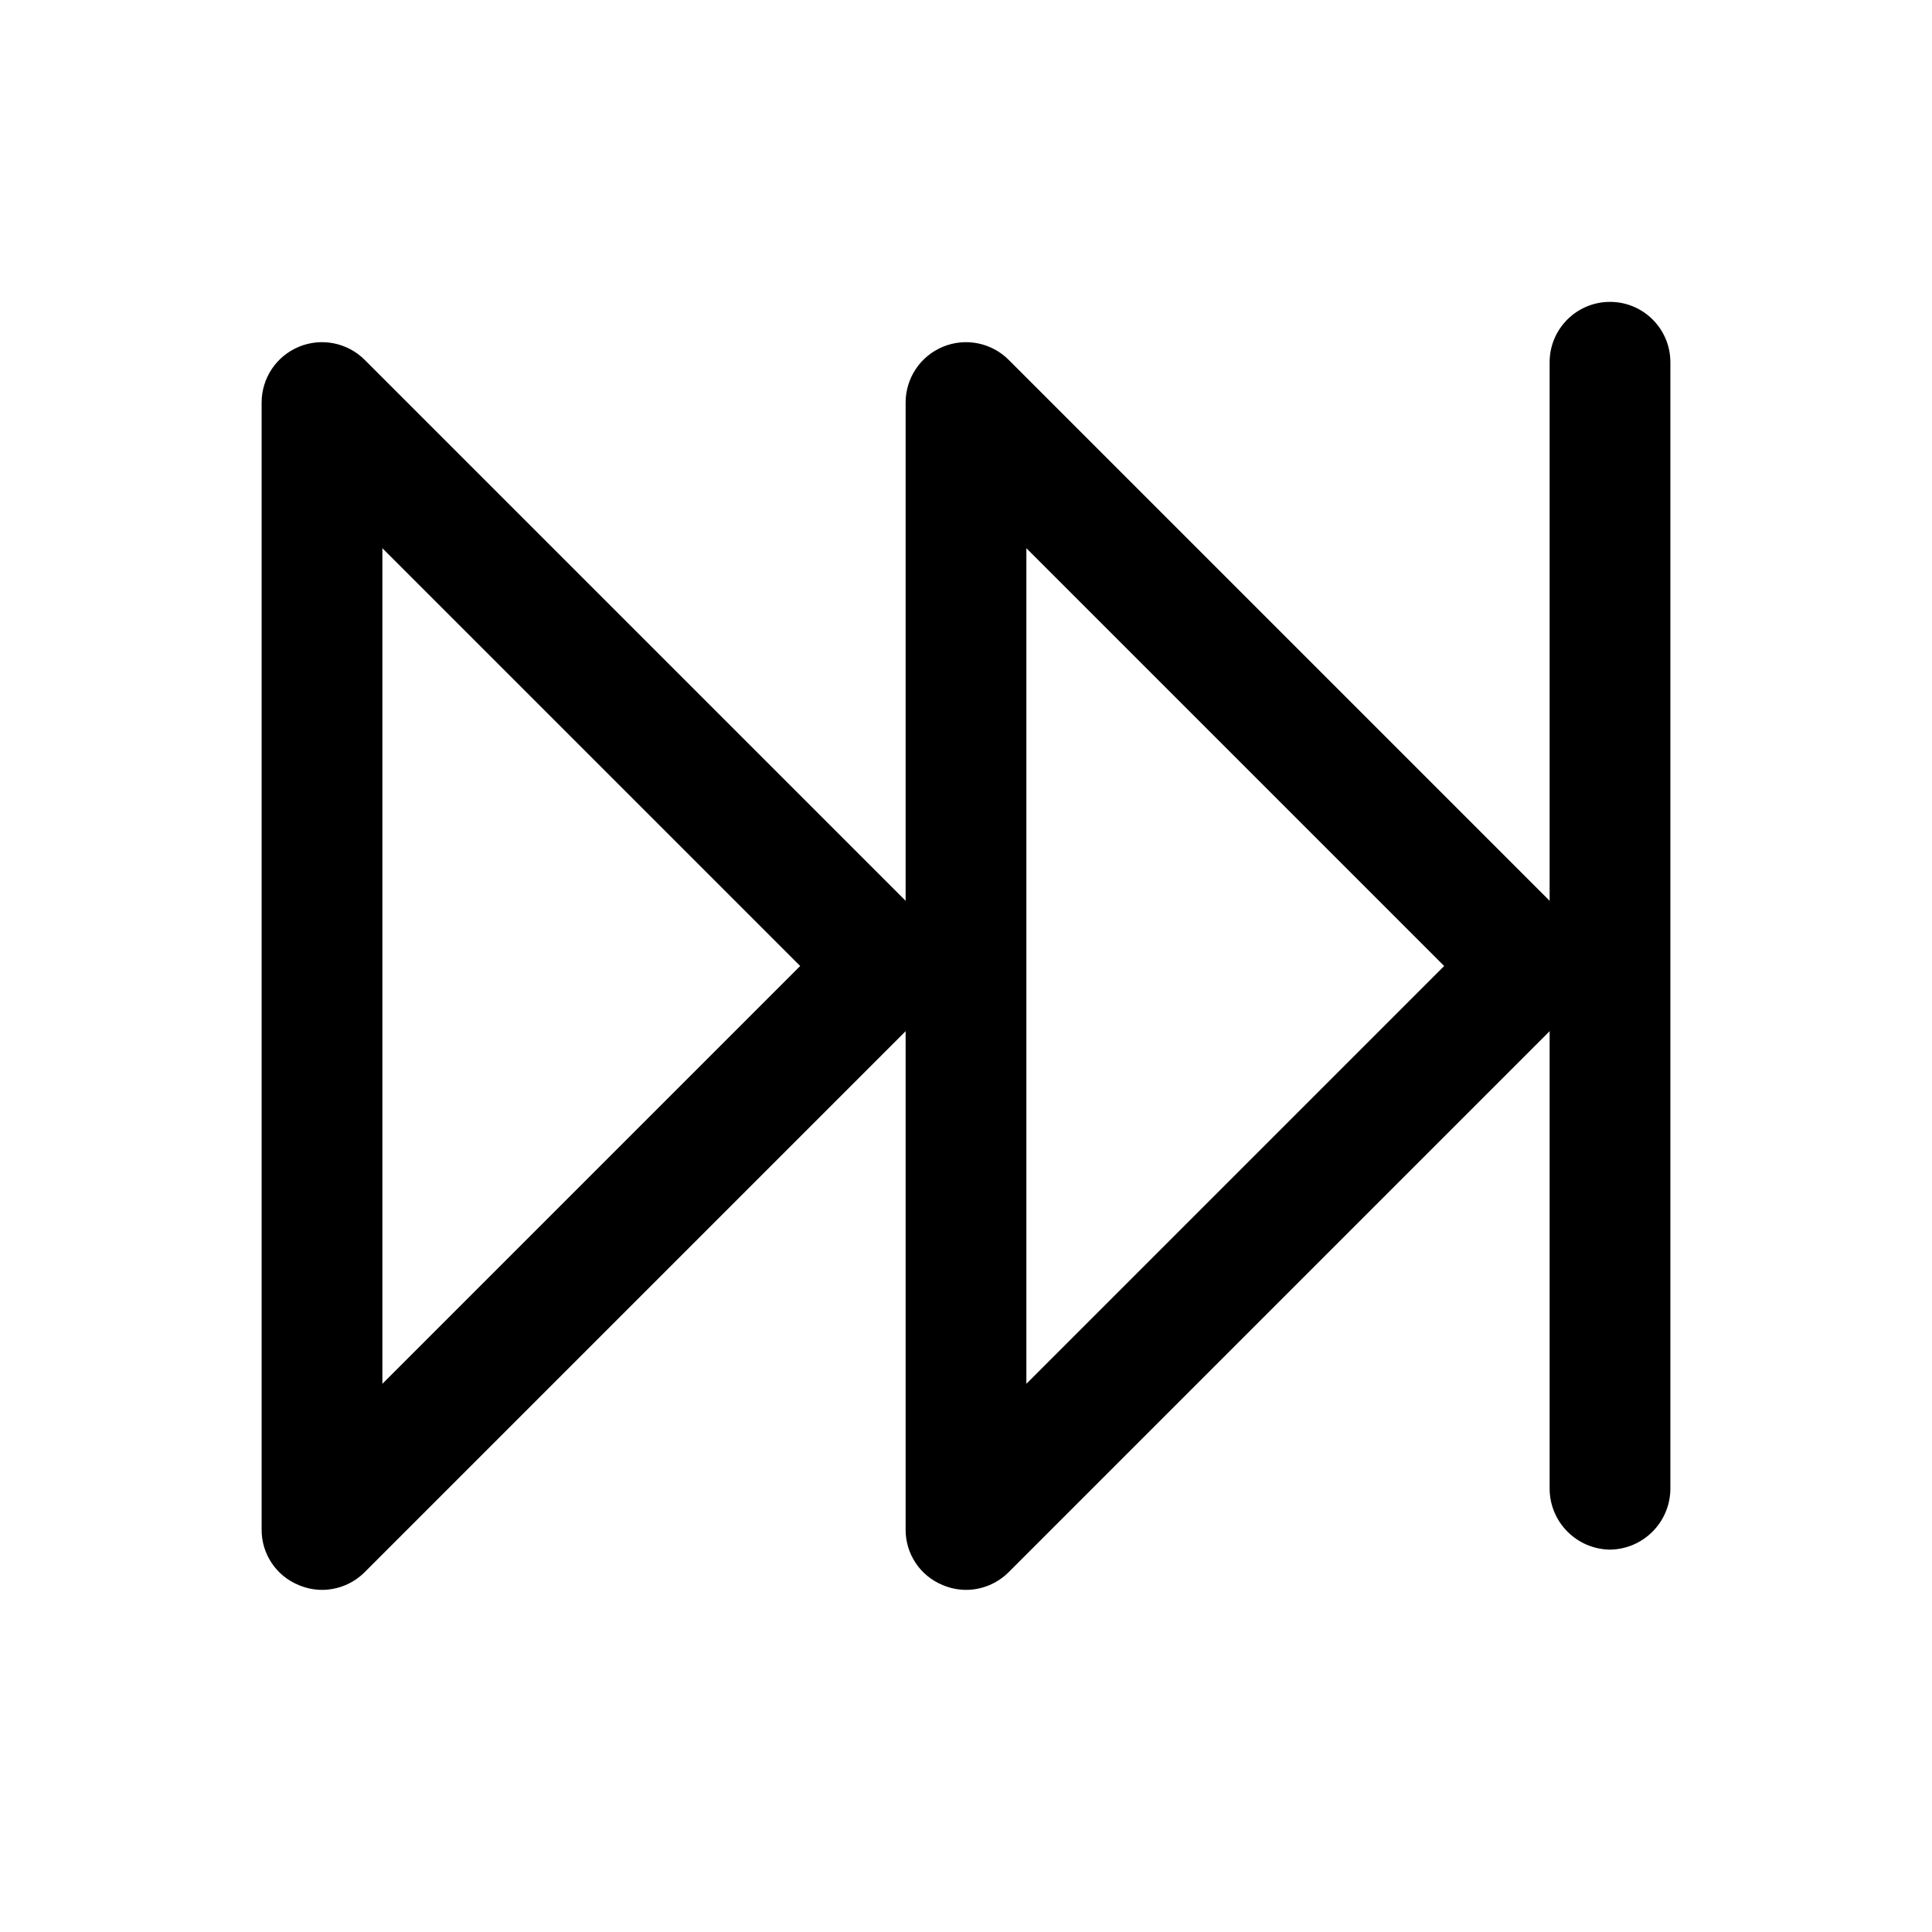
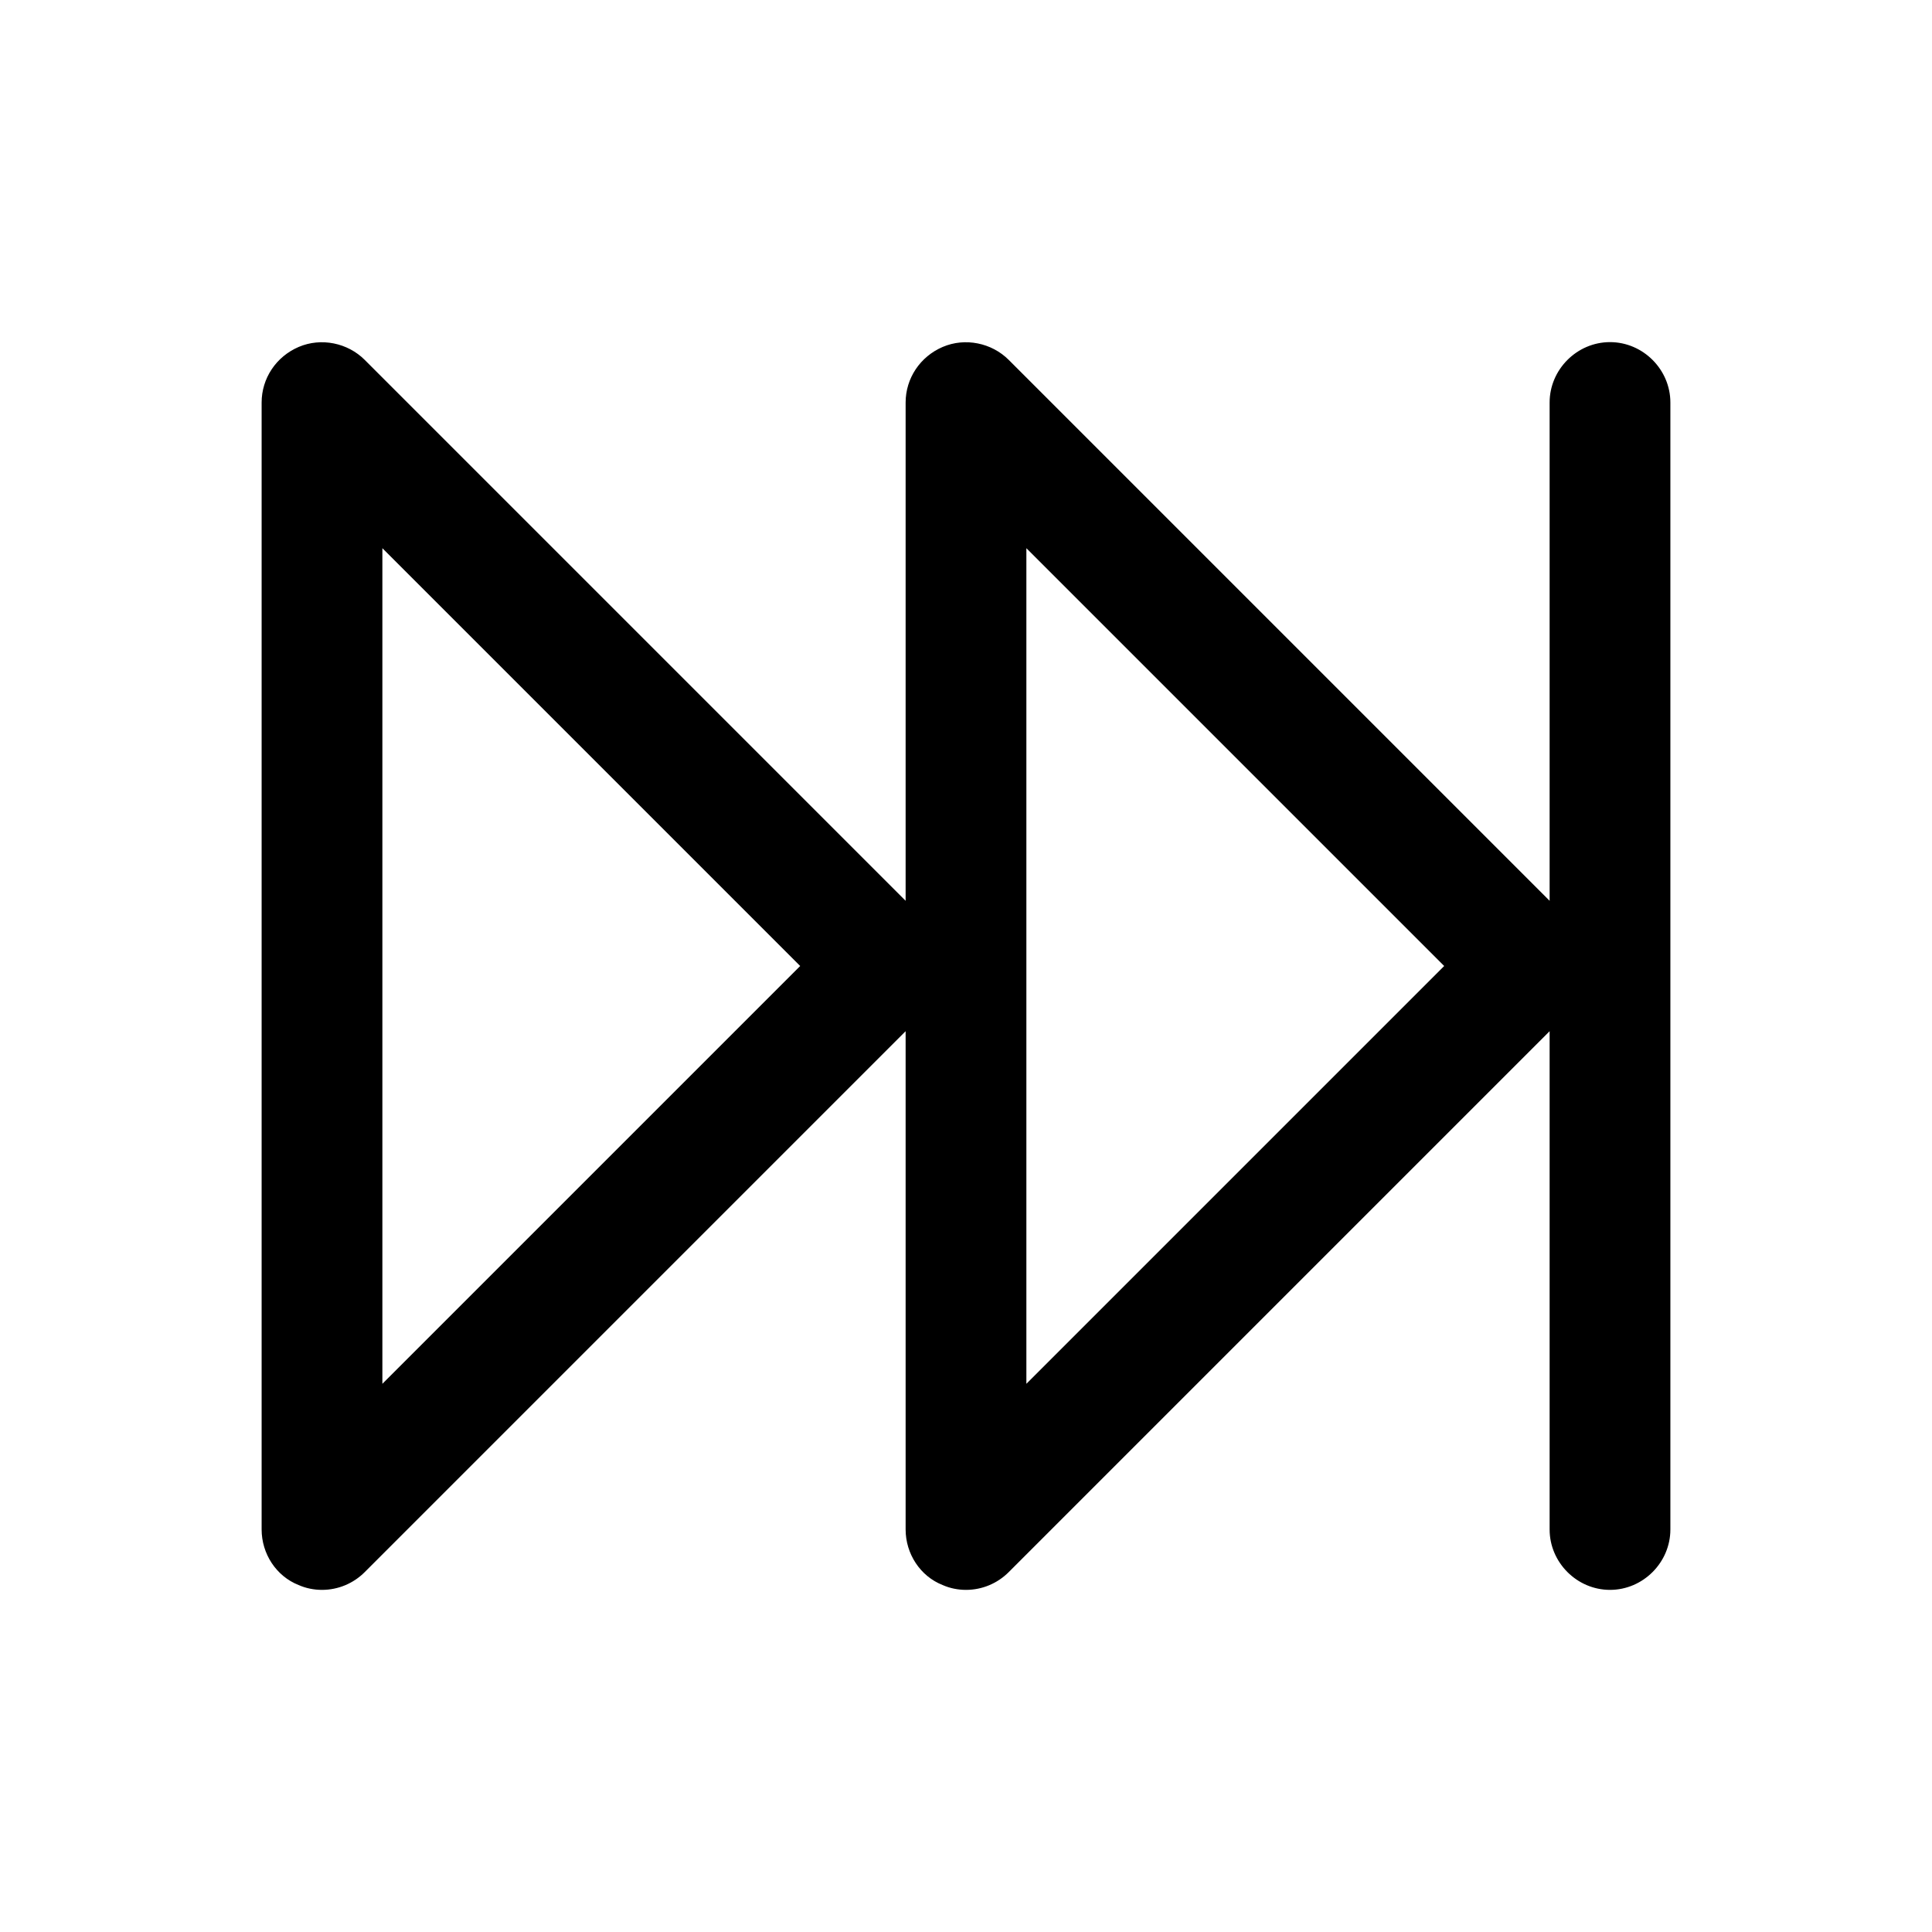
- <svg xmlns="http://www.w3.org/2000/svg" viewBox="0 0 24 24">
-   <g id="fast-forward">
-     <g id="_Path_" data-name="&lt;Path&gt;">
-       <path d="M4,19.75a.75.75,0,0,1-.29-.06A.74.74,0,0,1,3.25,19V5a.75.75,0,0,1,1.28-.53l7,7a.75.75,0,0,1,0,1.06l-7,7A.75.75,0,0,1,4,19.75ZM4.75,6.81V17.19L9.94,12Z" />
-     </g>
-     <g id="_Path_2" data-name="&lt;Path&gt;">
-       <path d="M20,19.25a.76.76,0,0,1-.75-.75V4.5a.75.75,0,0,1,1.5,0v14A.76.76,0,0,1,20,19.25Z" />
-     </g>
-     <g id="_Path_3" data-name="&lt;Path&gt;">
-       <path d="M12,19.75a.75.75,0,0,1-.29-.06.74.74,0,0,1-.46-.69V5a.75.75,0,0,1,1.28-.53l7,7a.75.75,0,0,1,0,1.06l-7,7A.75.75,0,0,1,12,19.75Zm.75-12.94V17.19L17.94,12Z" />
-     </g>
-   </g>
+ <svg xmlns="http://www.w3.org/2000/svg" id="fast-forward" viewBox="0 0 24 24">
+   <path d="M20,4.25c-.41,0-.75,.34-.75,.75v6.19l-6.72-6.72c-.21-.21-.54-.28-.82-.16-.28,.12-.46,.39-.46,.69v6.19L4.53,4.47c-.21-.21-.54-.28-.82-.16-.28,.12-.46,.39-.46,.69v14c0,.3,.18,.58,.46,.69,.09,.04,.19,.06,.29,.06,.2,0,.39-.08,.53-.22l6.72-6.72v6.19c0,.3,.18,.58,.46,.69,.09,.04,.19,.06,.29,.06,.2,0,.39-.08,.53-.22l6.72-6.72v6.19c0,.41,.34,.75,.75,.75s.75-.34,.75-.75V5c0-.41-.34-.75-.75-.75ZM4.75,17.19V6.81l5.19,5.19-5.19,5.19Zm8,0V6.81l5.19,5.19-5.19,5.19Z" />
</svg>
